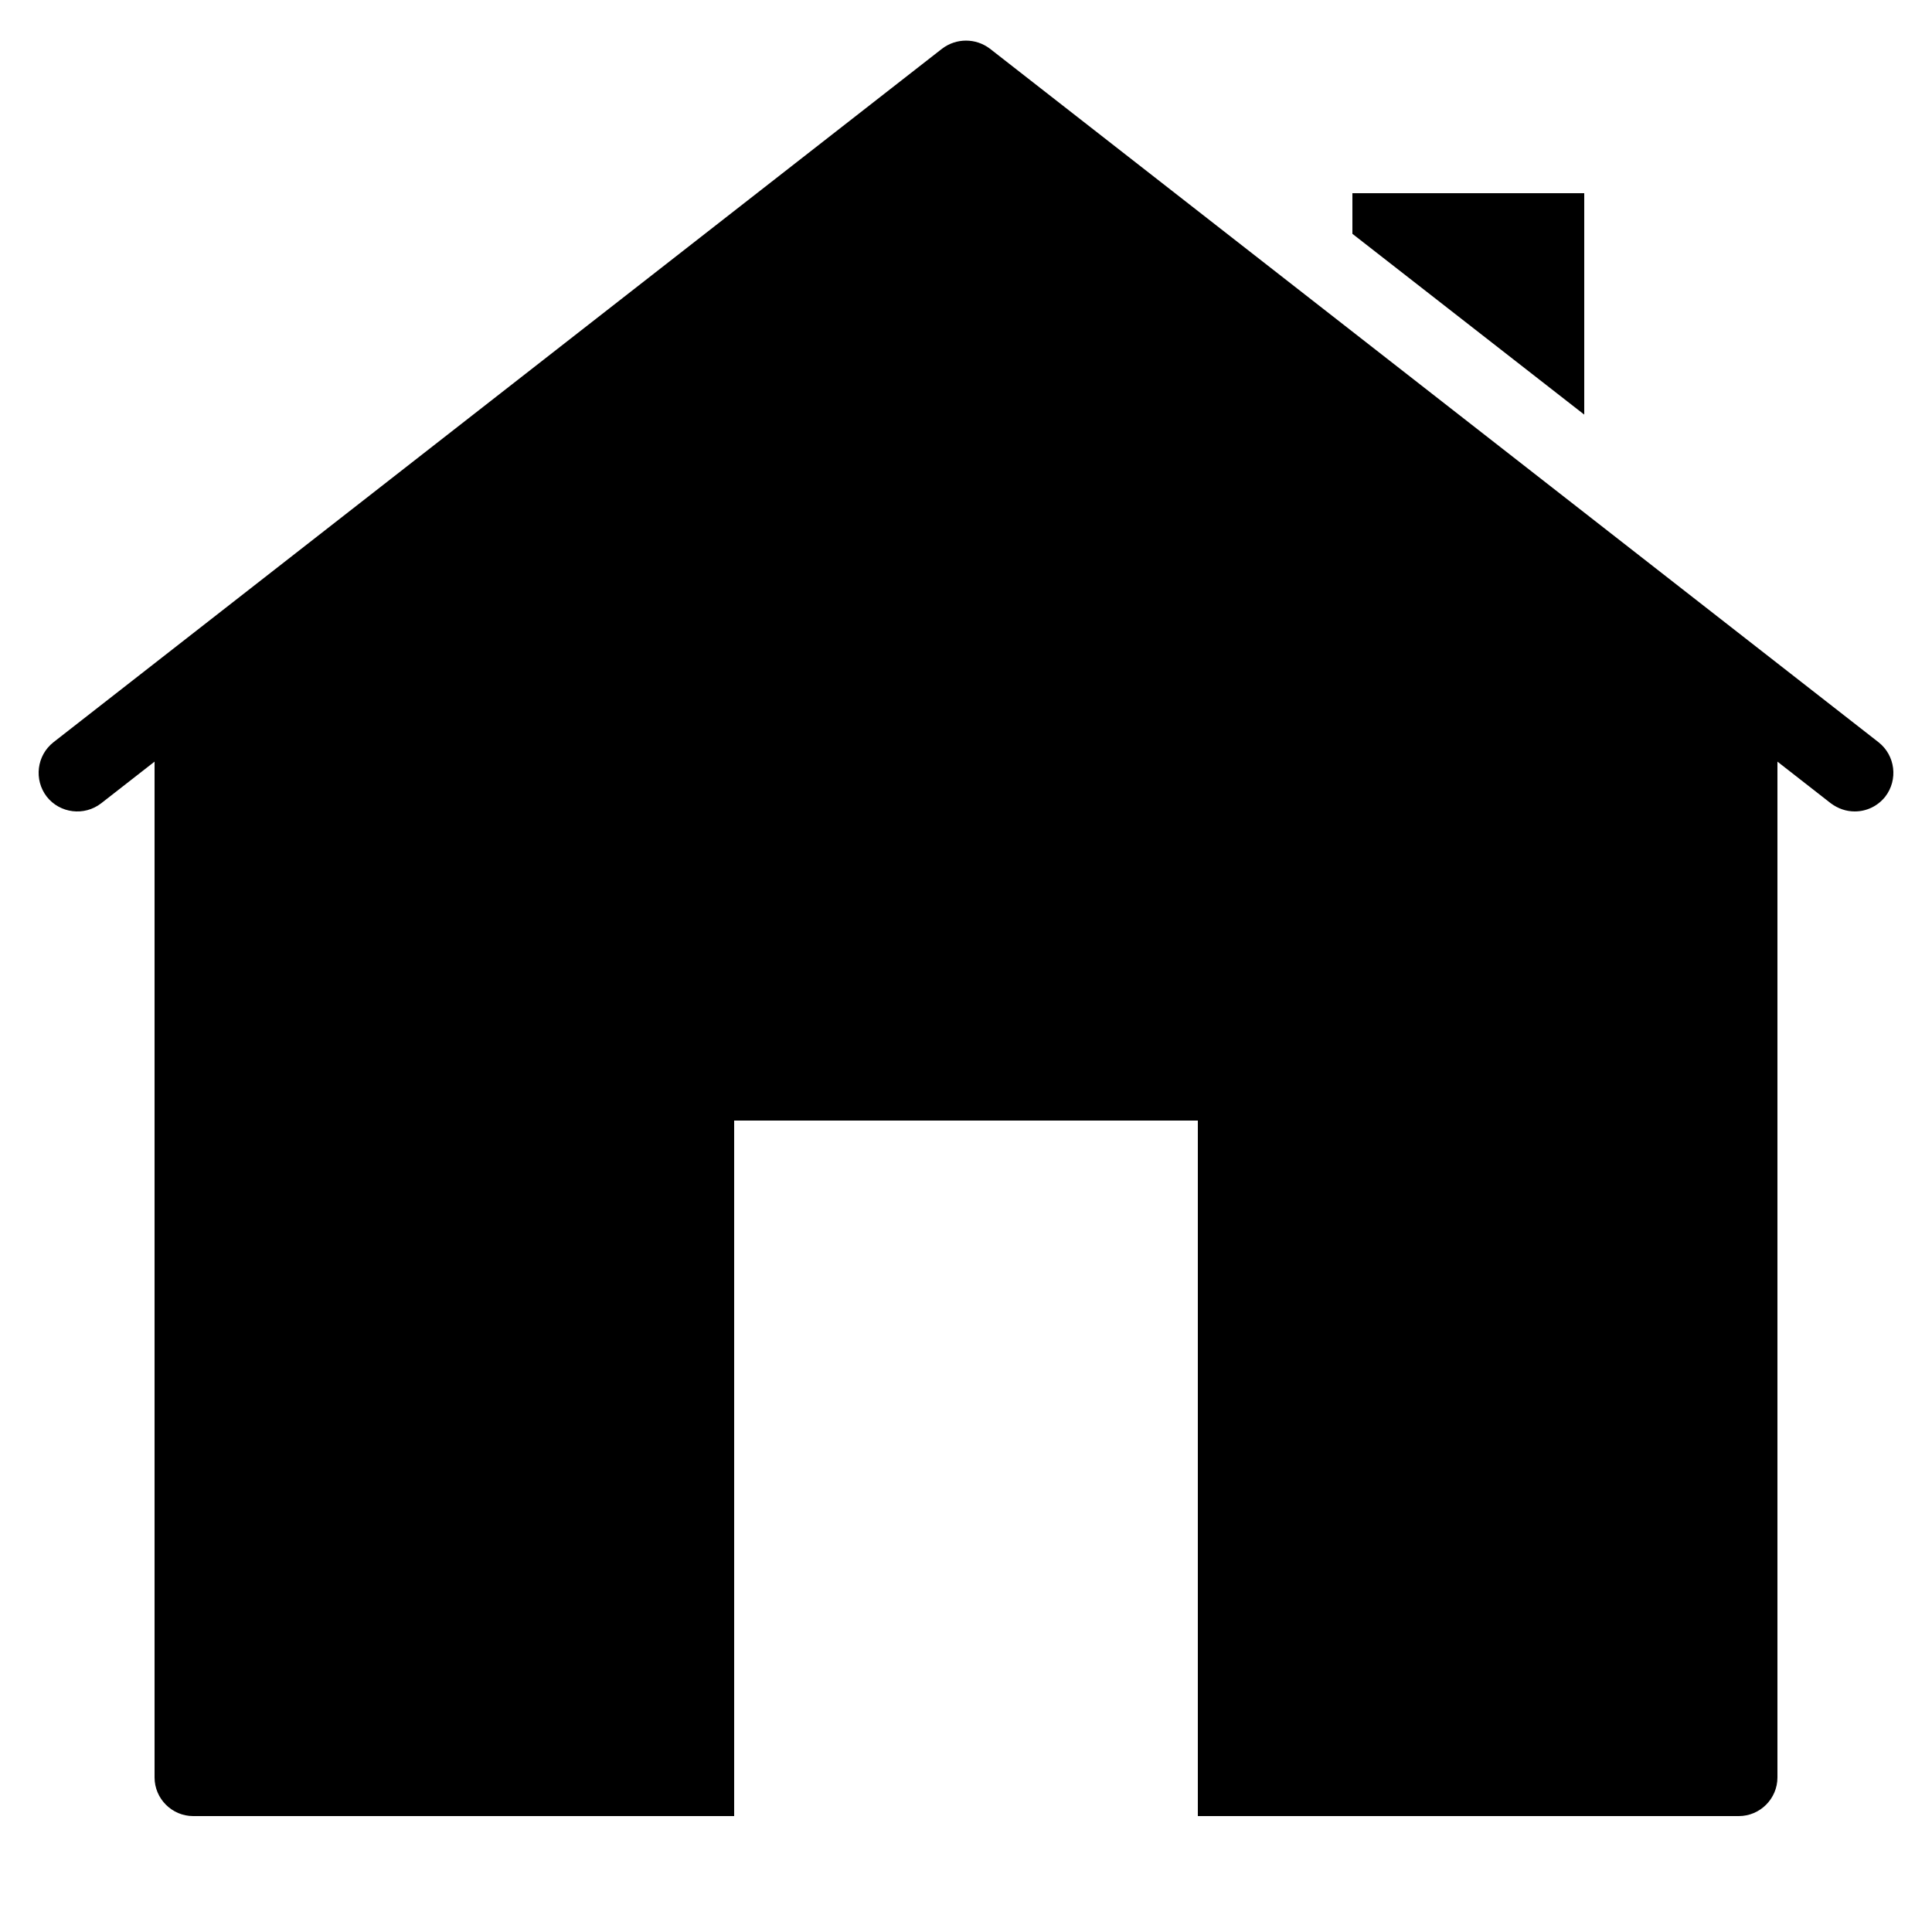
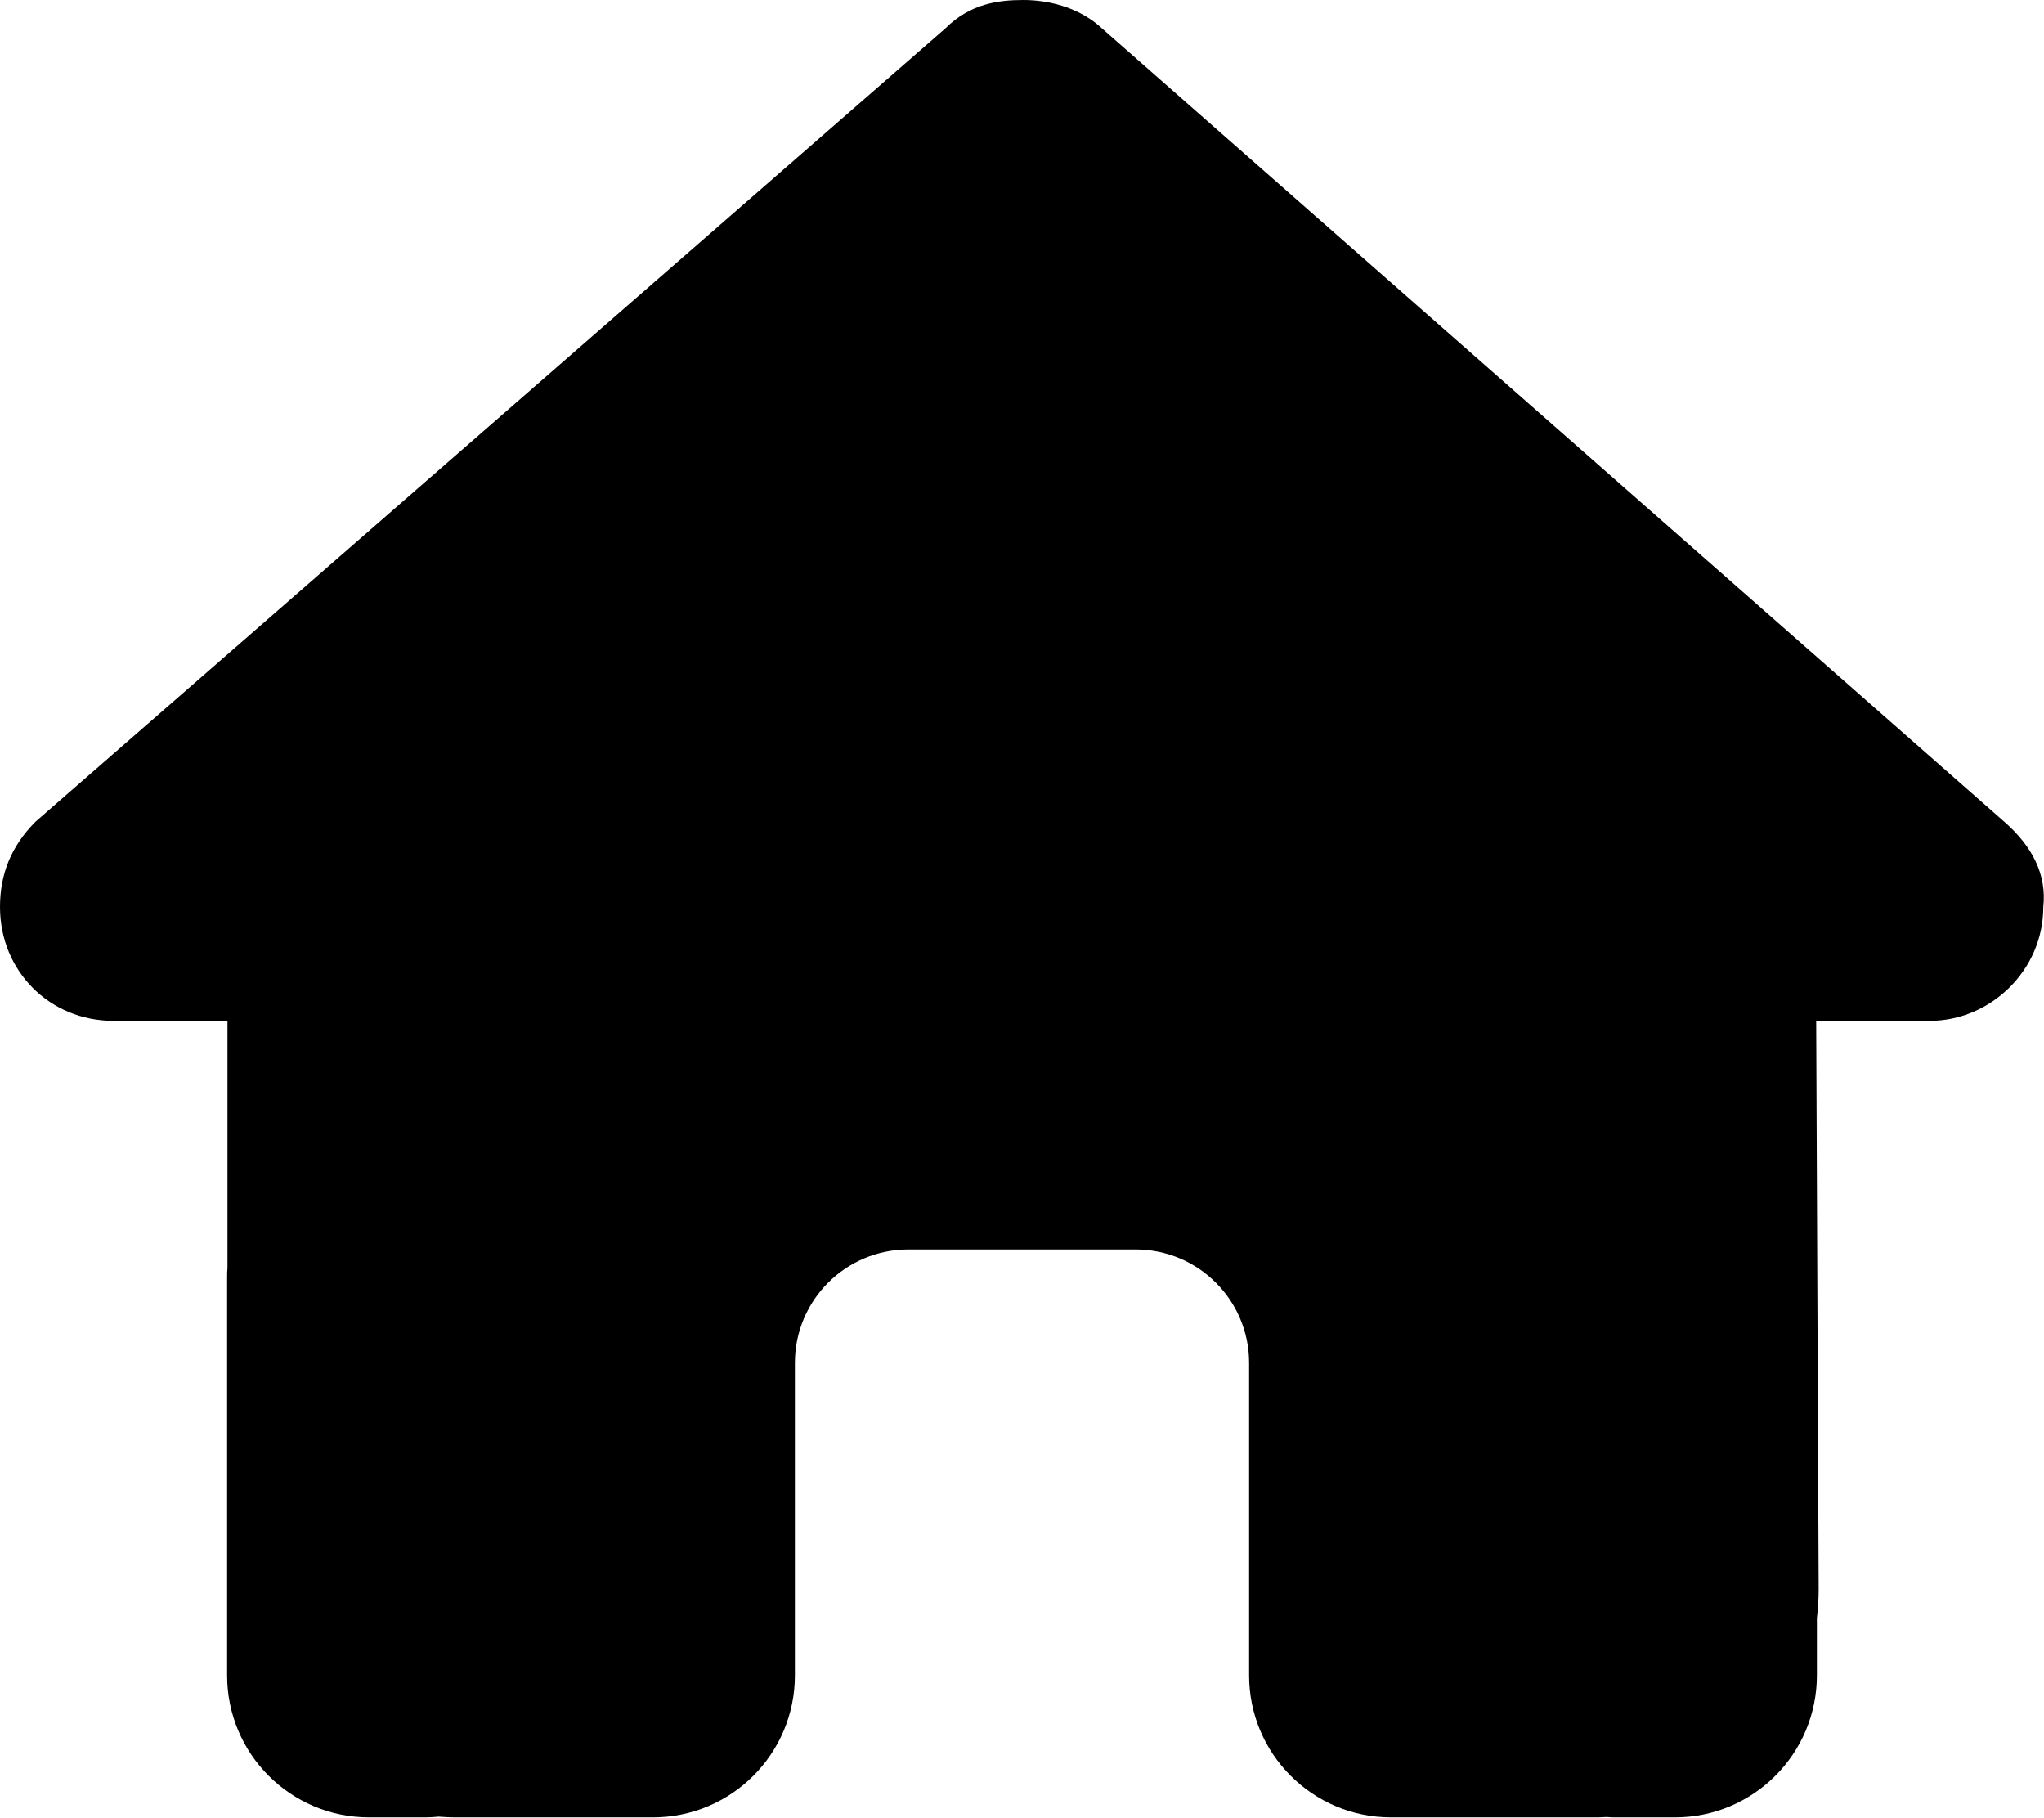
- <svg xmlns="http://www.w3.org/2000/svg" viewBox="0 0 50 50" width="50px" height="50px">
-   <path d="M 25 1.051 C 24.782 1.051 24.566 1.12 24.381 1.26 L 1.381 19.211 C 0.951 19.551 0.871 20.179 1.211 20.619 C 1.551 21.049 2.179 21.129 2.619 20.789 L 4 19.711 L 4 46 C 4 46.55 4.45 47 5 47 L 19 47 L 19 29 L 31 29 L 31 47 L 45 47 C 45.55 47 46 46.55 46 46 L 46 19.711 L 47.381 20.789 C 47.571 20.929 47.78 21 48 21 C 48.3 21 48.589 20.869 48.789 20.619 C 49.129 20.179 49.049 19.551 48.619 19.211 L 25.619 1.26 C 25.434 1.12 25.218 1.051 25 1.051 z M 35 5 L 35 6.051 L 41 10.73 L 41 5 L 35 5 z" />
+ <svg xmlns="http://www.w3.org/2000/svg" viewBox="0 0 576 512">
+   <path d="M575.8 255.5c0 18-15 32.1-32 32.1h-32l.7 160.2c0 2.7-.2 5.4-.5 8.1V472c0 22.1-17.9 40-40 40H456c-1.1 0-2.2 0-3.3-.1c-1.4 .1-2.8 .1-4.2 .1H416 392c-22.1 0-40-17.9-40-40V448 384c0-17.7-14.3-32-32-32H256c-17.7 0-32 14.3-32 32v64 24c0 22.1-17.9 40-40 40H160 128.1c-1.5 0-3-.1-4.5-.2c-1.2 .1-2.4 .2-3.6 .2H104c-22.1 0-40-17.9-40-40V360c0-.9 0-1.9 .1-2.8V287.6H32c-18 0-32-14-32-32.1c0-9 3-17 10-24L266.4 8c7-7 15-8 22-8s15 2 21 7L564.8 231.5c8 7 12 15 11 24z" />
</svg>
